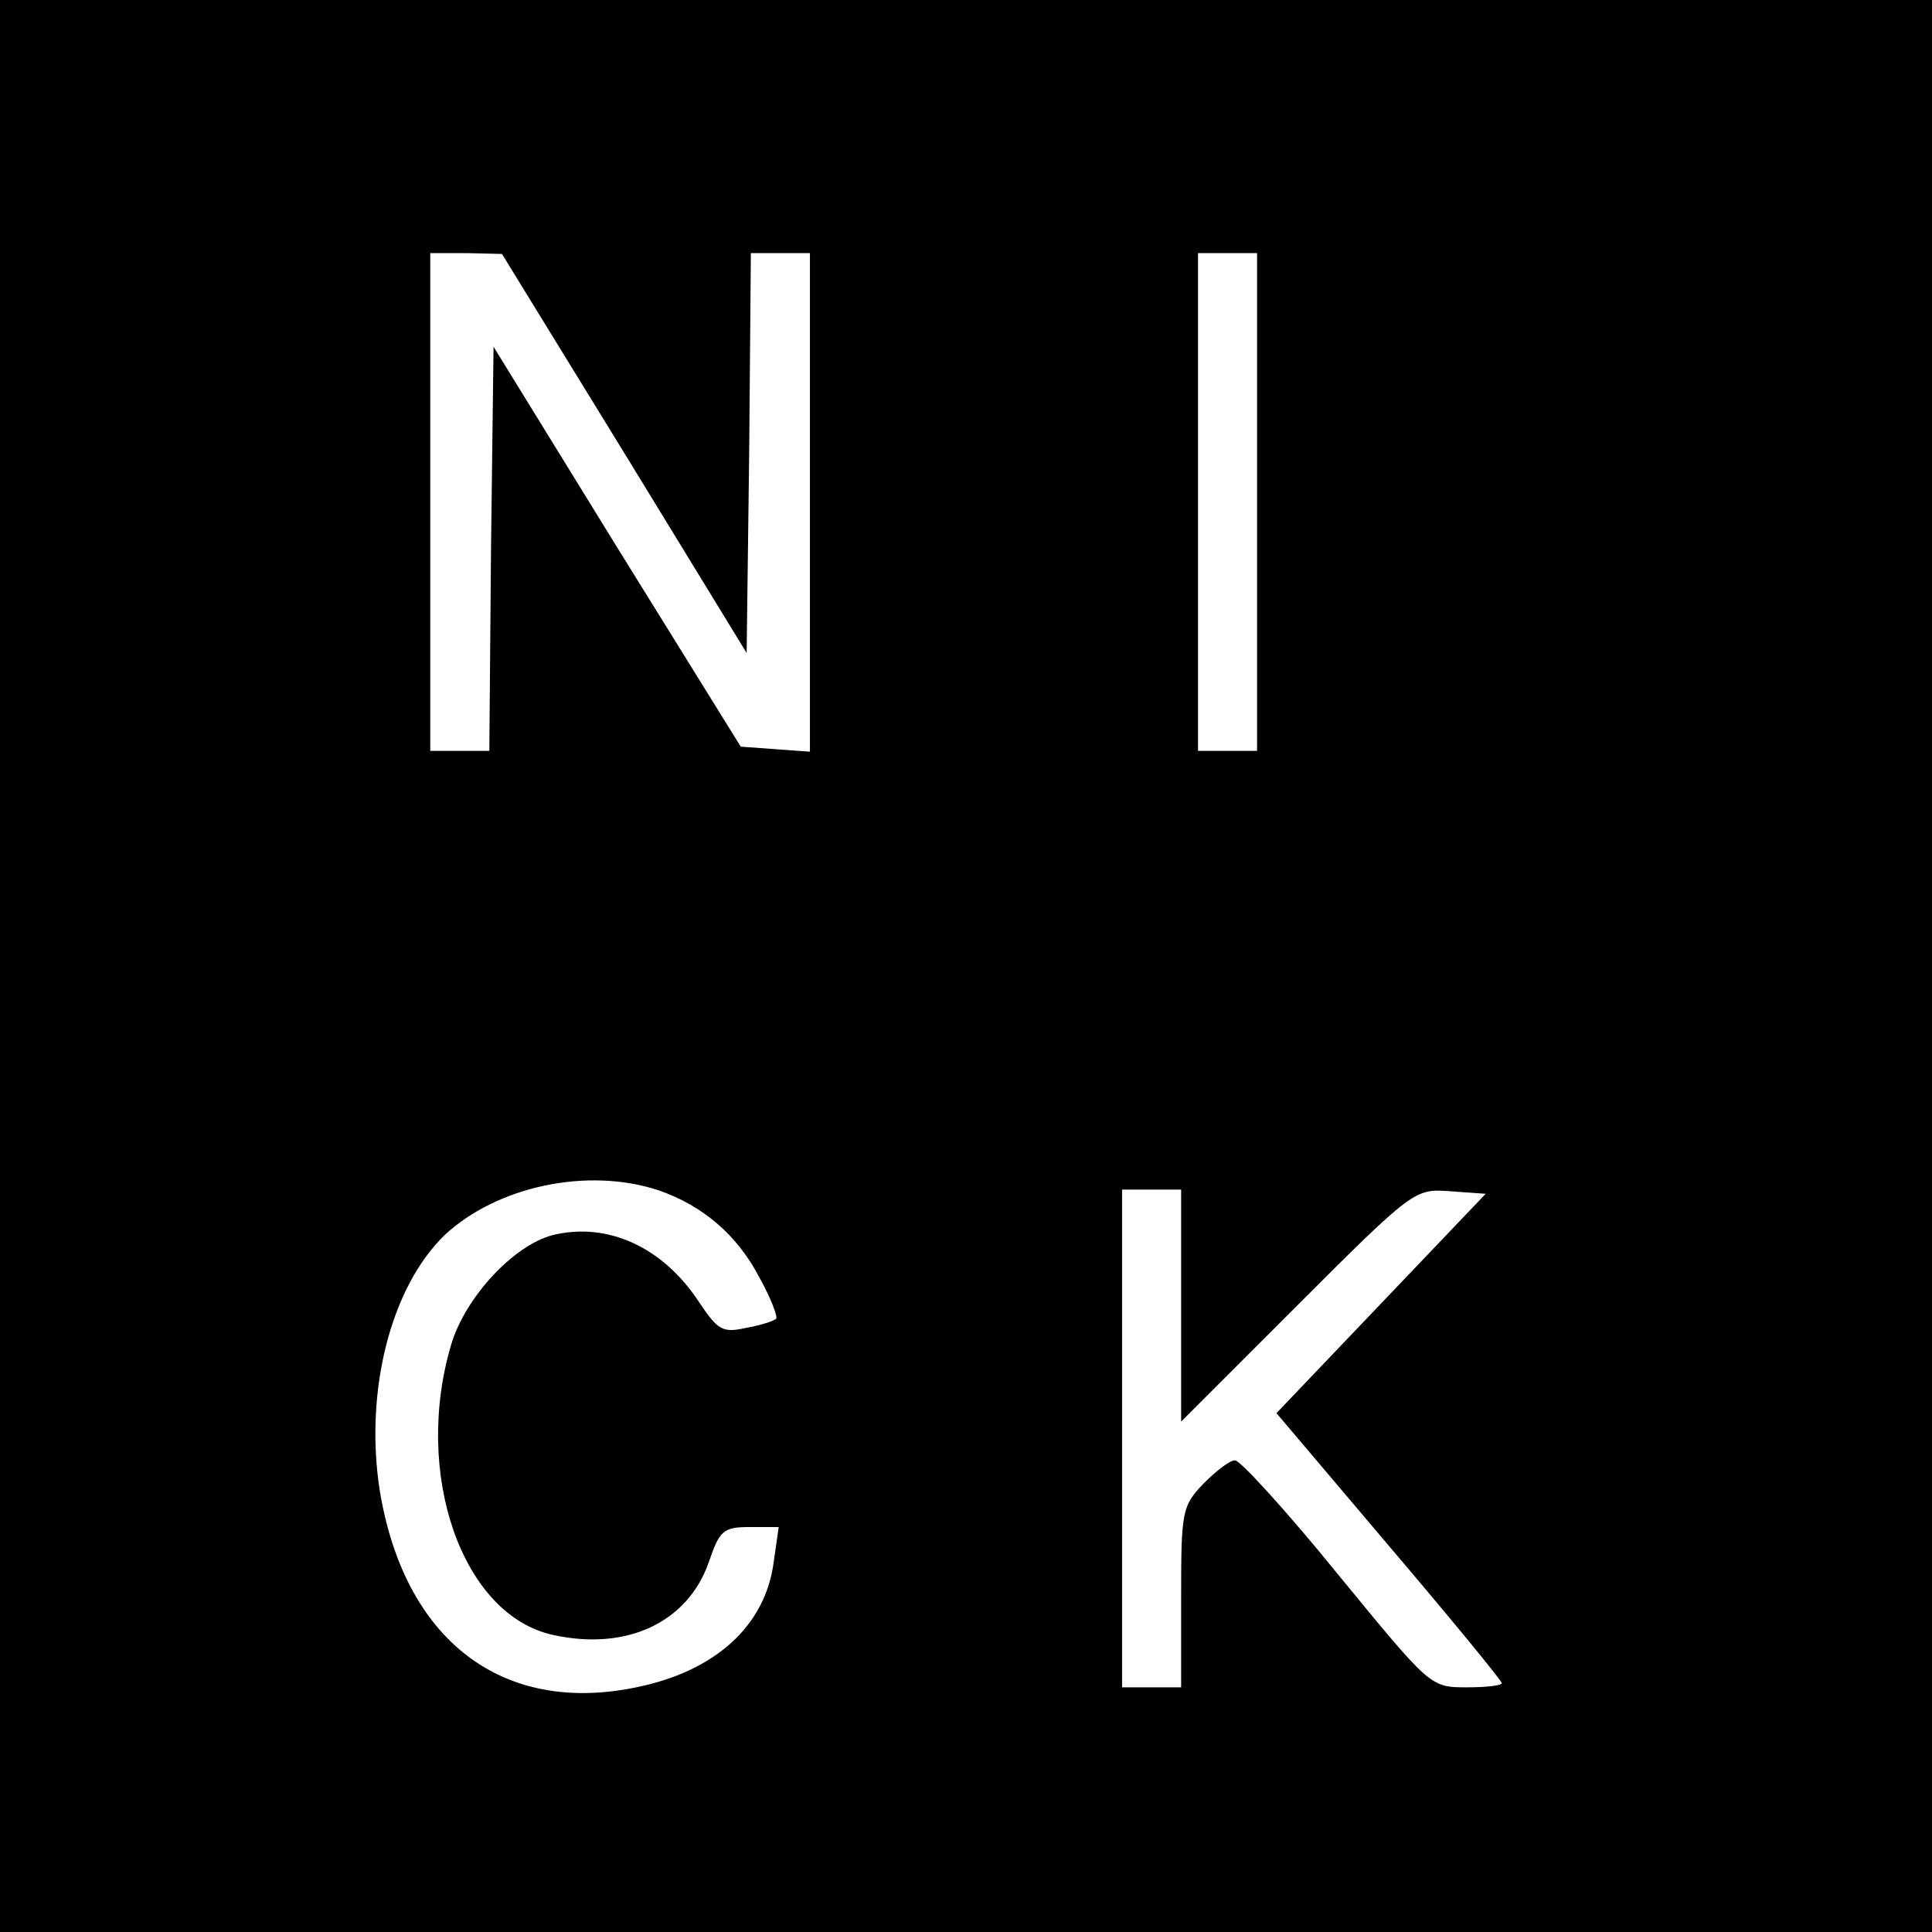
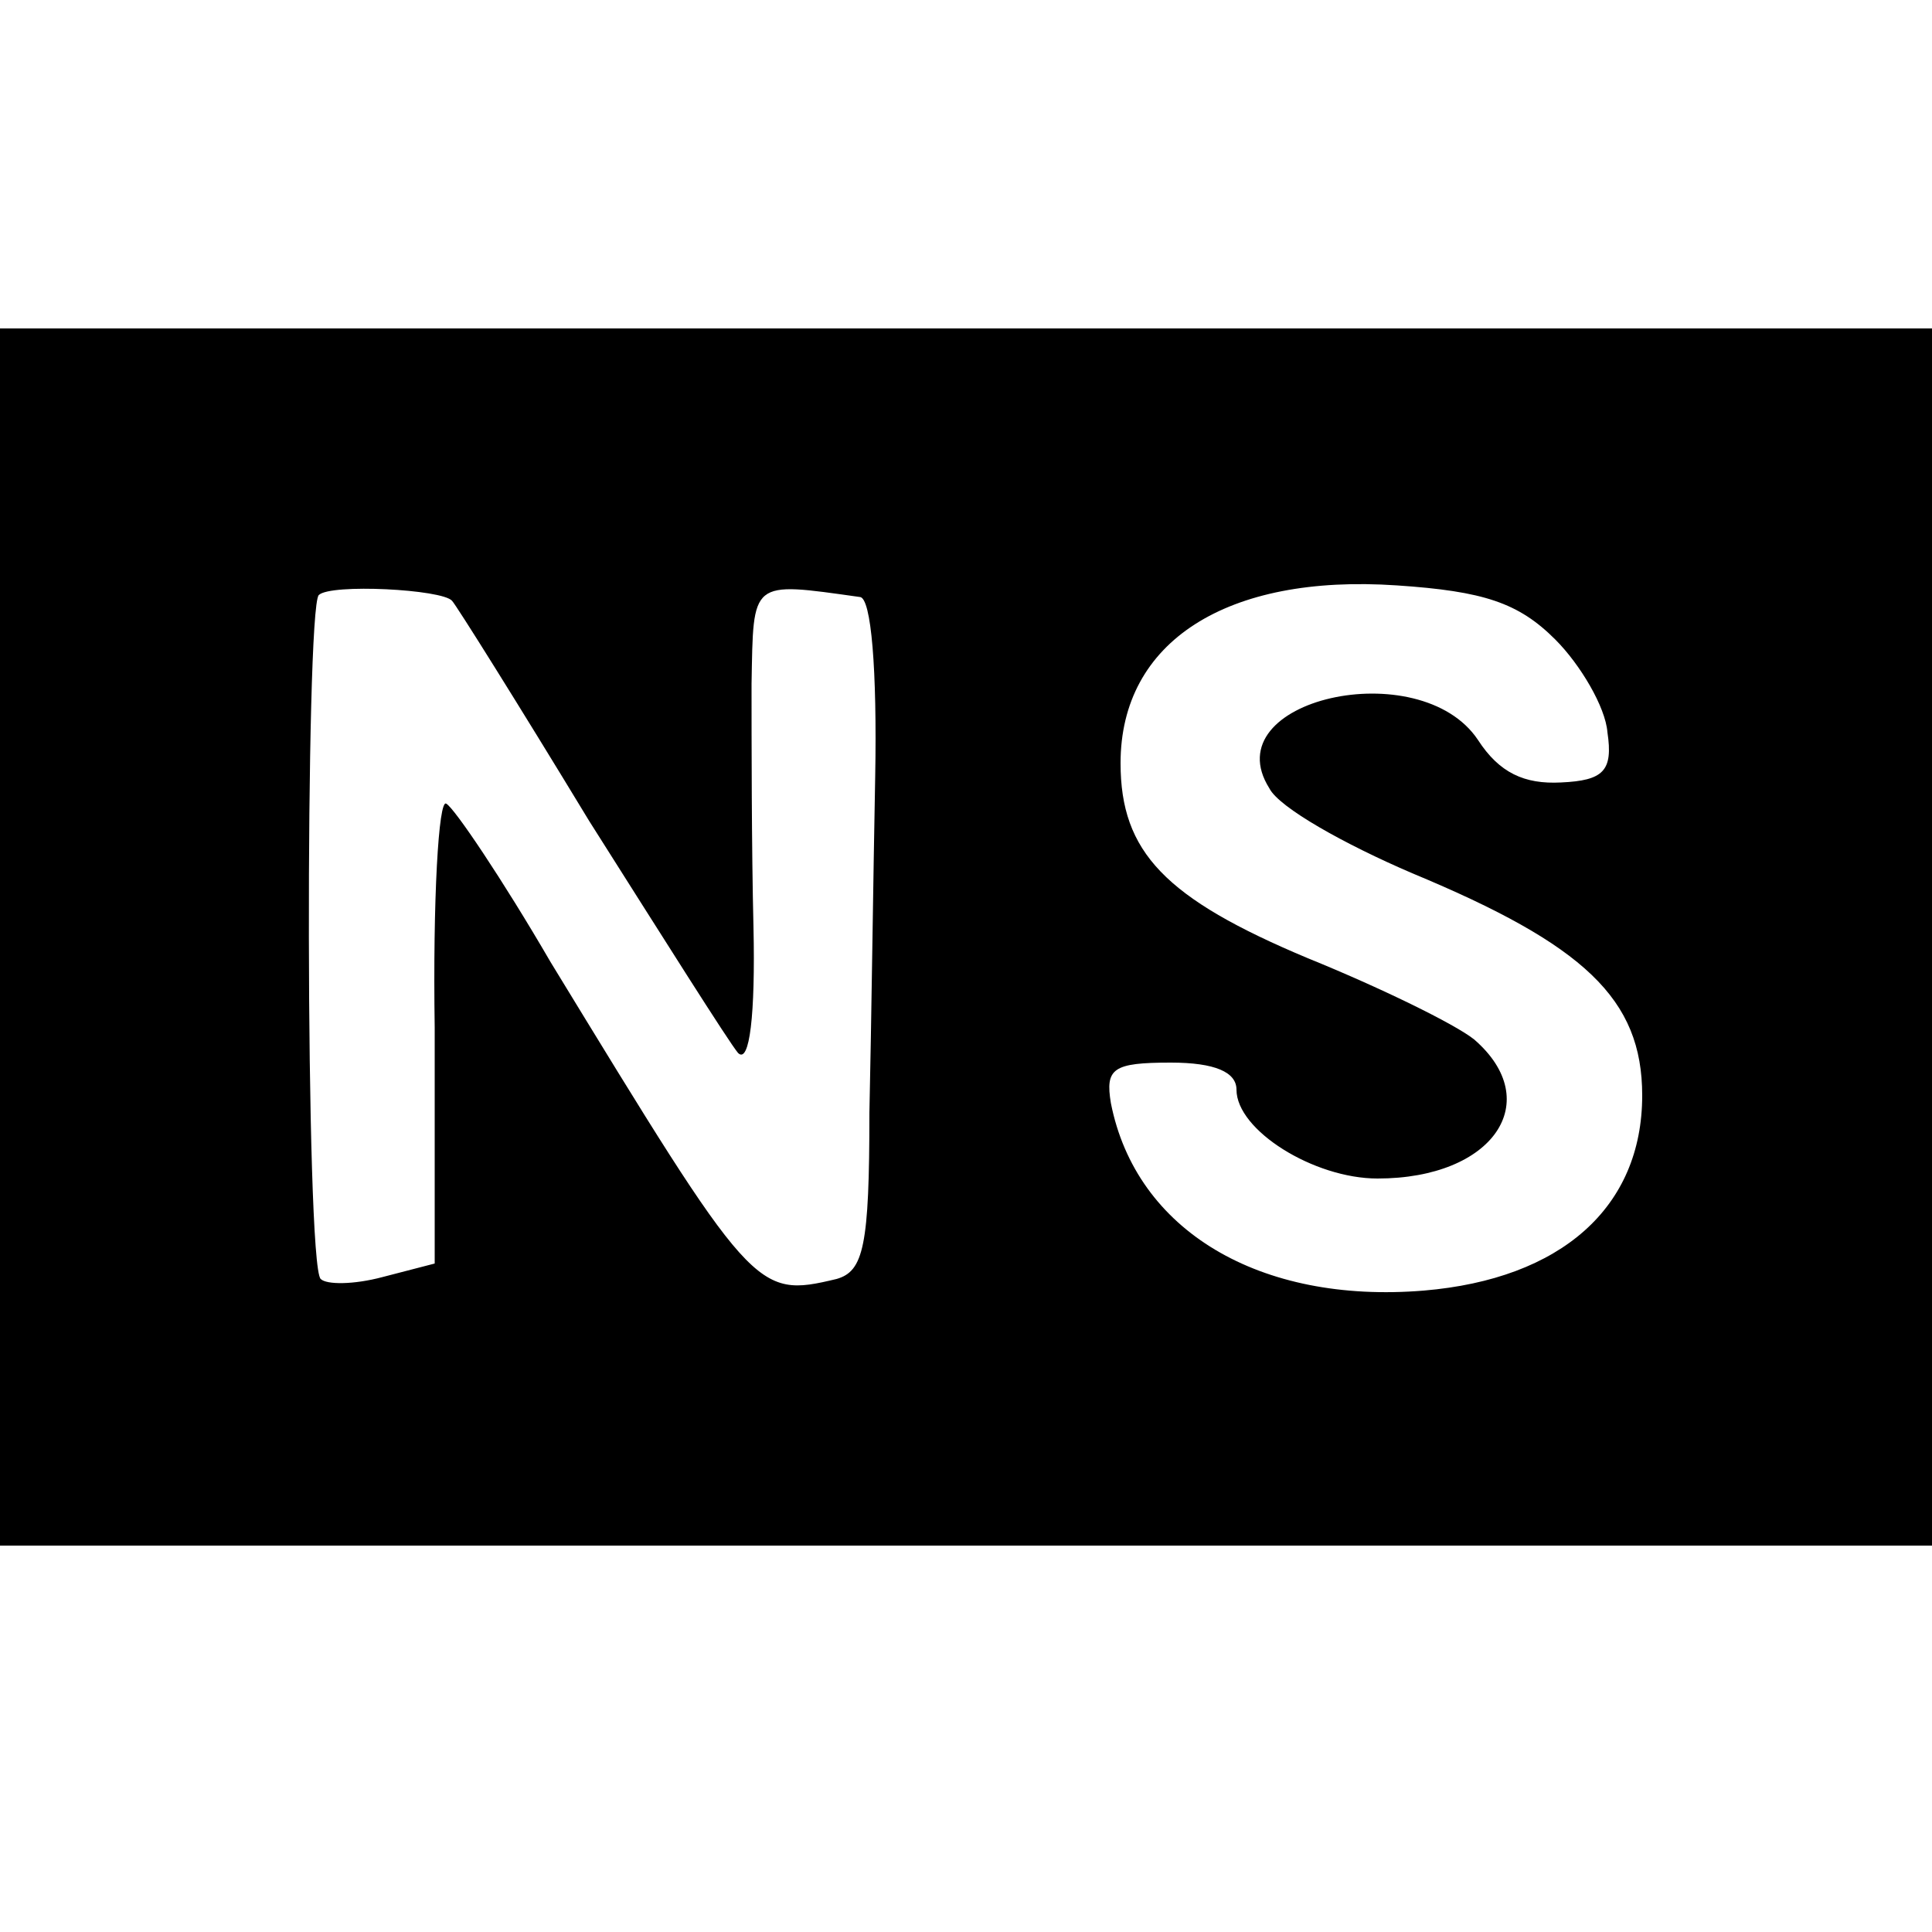
- <svg xmlns="http://www.w3.org/2000/svg" version="1.0" width="229pt" height="229pt" viewBox="0 0 229 229" preserveAspectRatio="xMidYMid meet">
-   <g transform="translate(0,229) scale(0.1,-0.1)" fill="#000000" stroke="none">
-     <path d="M0 1145 l0 -1145 1145 0 1145 0 0 1145 0 1145 -1145 0 -1145 0 0 -1145z m740 608 l145 -237 3 237 2 237 35 0 35 0 0 -296 0 -295 -41 3 -41 3 -147 237 -146 237 -3 -240 -2 -239 -35 0 -35 0 0 295 0 295 43 0 42 -1 145 -236z m750 -58 l0 -295 -35 0 -35 0 0 295 0 295 35 0 35 0 0 -295z m-709 -816 c52 -18 93 -53 119 -103 14 -25 22 -47 20 -49 -3 -3 -19 -8 -36 -11 -27 -6 -33 -3 -55 30 -43 66 -109 96 -174 80 -46 -12 -103 -73 -120 -129 -46 -154 13 -322 121 -345 87 -19 159 15 184 86 13 38 17 42 49 42 l34 0 -6 -42 c-10 -75 -69 -129 -163 -148 -159 -33 -275 56 -304 234 -18 117 13 240 77 302 62 58 170 81 254 53z m619 -136 l0 -138 138 138 c138 138 139 138 181 135 l42 -3 -124 -130 -124 -130 133 -157 c74 -87 134 -160 134 -163 0 -3 -19 -5 -42 -5 -43 0 -43 1 -153 135 -60 74 -115 134 -121 134 -5 1 -22 -12 -37 -27 -26 -27 -27 -33 -27 -135 l0 -107 -35 0 -35 0 0 295 0 295 35 0 35 0 0 -137z" />
+ <svg xmlns="http://www.w3.org/2000/svg" version="1.0" width="100pt" height="100pt" viewBox="0 0 100 100" preserveAspectRatio="xMidYMid meet">
+   <g transform="translate(0,100) scale(0.1,-0.1)" fill="#000000" stroke="none">
+     <path d="M0 515 l0 -315 500 0 500 0 0 315 0 315 -500 0 -500 0 0 -315z m234 174 c2 -2 34 -53 71 -114 38 -60 72 -114 77 -120 6 -6 9 20 8 65 -1 41 -1 98 -1 126 1 54 -1 53 56 45 6 0 9 -38 8 -93 -1 -51 -2 -130 -3 -174 0 -69 -3 -82 -17 -86 -42 -10 -43 -8 -148 164 -25 43 -50 80 -54 82 -4 3 -7 -50 -6 -116 l0 -122 -27 -7 c-15 -4 -29 -4 -32 -1 -8 7 -8 347 -1 354 6 6 64 3 69 -3z m571 -20 c13 -13 26 -35 27 -48 3 -20 -2 -25 -24 -26 -19 -1 -32 5 -43 22 -30 45 -137 21 -108 -25 5 -10 39 -29 74 -44 89 -37 119 -65 119 -115 0 -58 -42 -95 -113 -101 -85 -7 -149 31 -162 97 -3 18 1 21 31 21 23 0 34 -5 34 -14 0 -21 40 -46 73 -46 60 0 87 40 50 72 -10 8 -49 27 -86 42 -74 31 -97 55 -97 101 0 63 55 98 143 92 45 -3 63 -9 82 -28z" />
  </g>
</svg>
